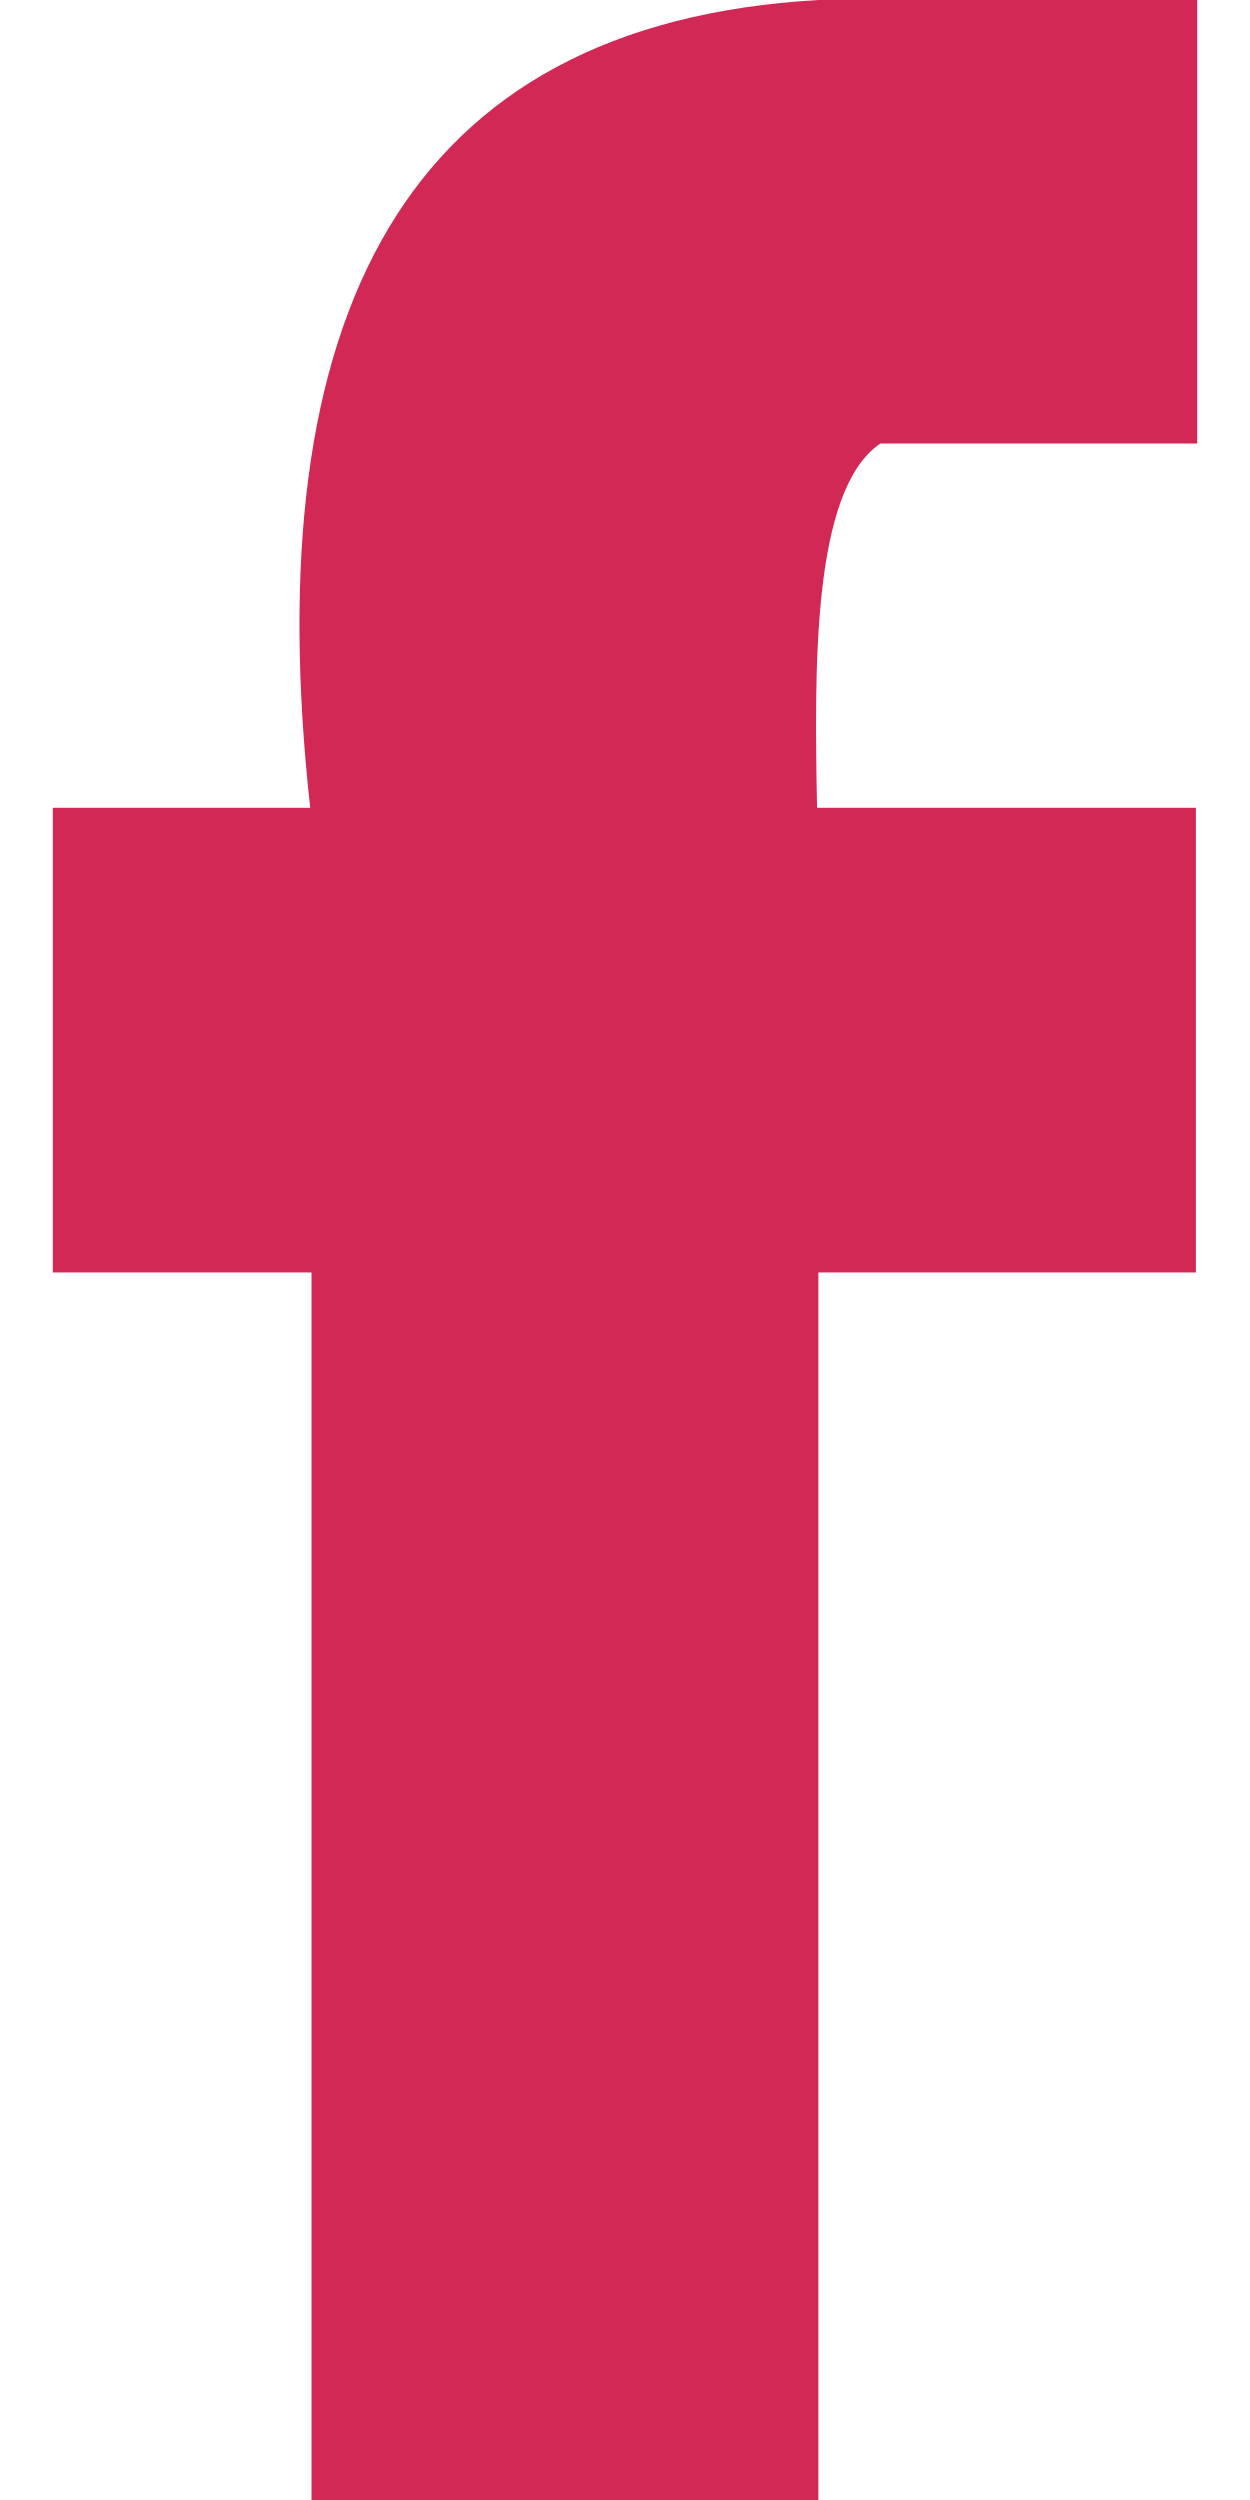
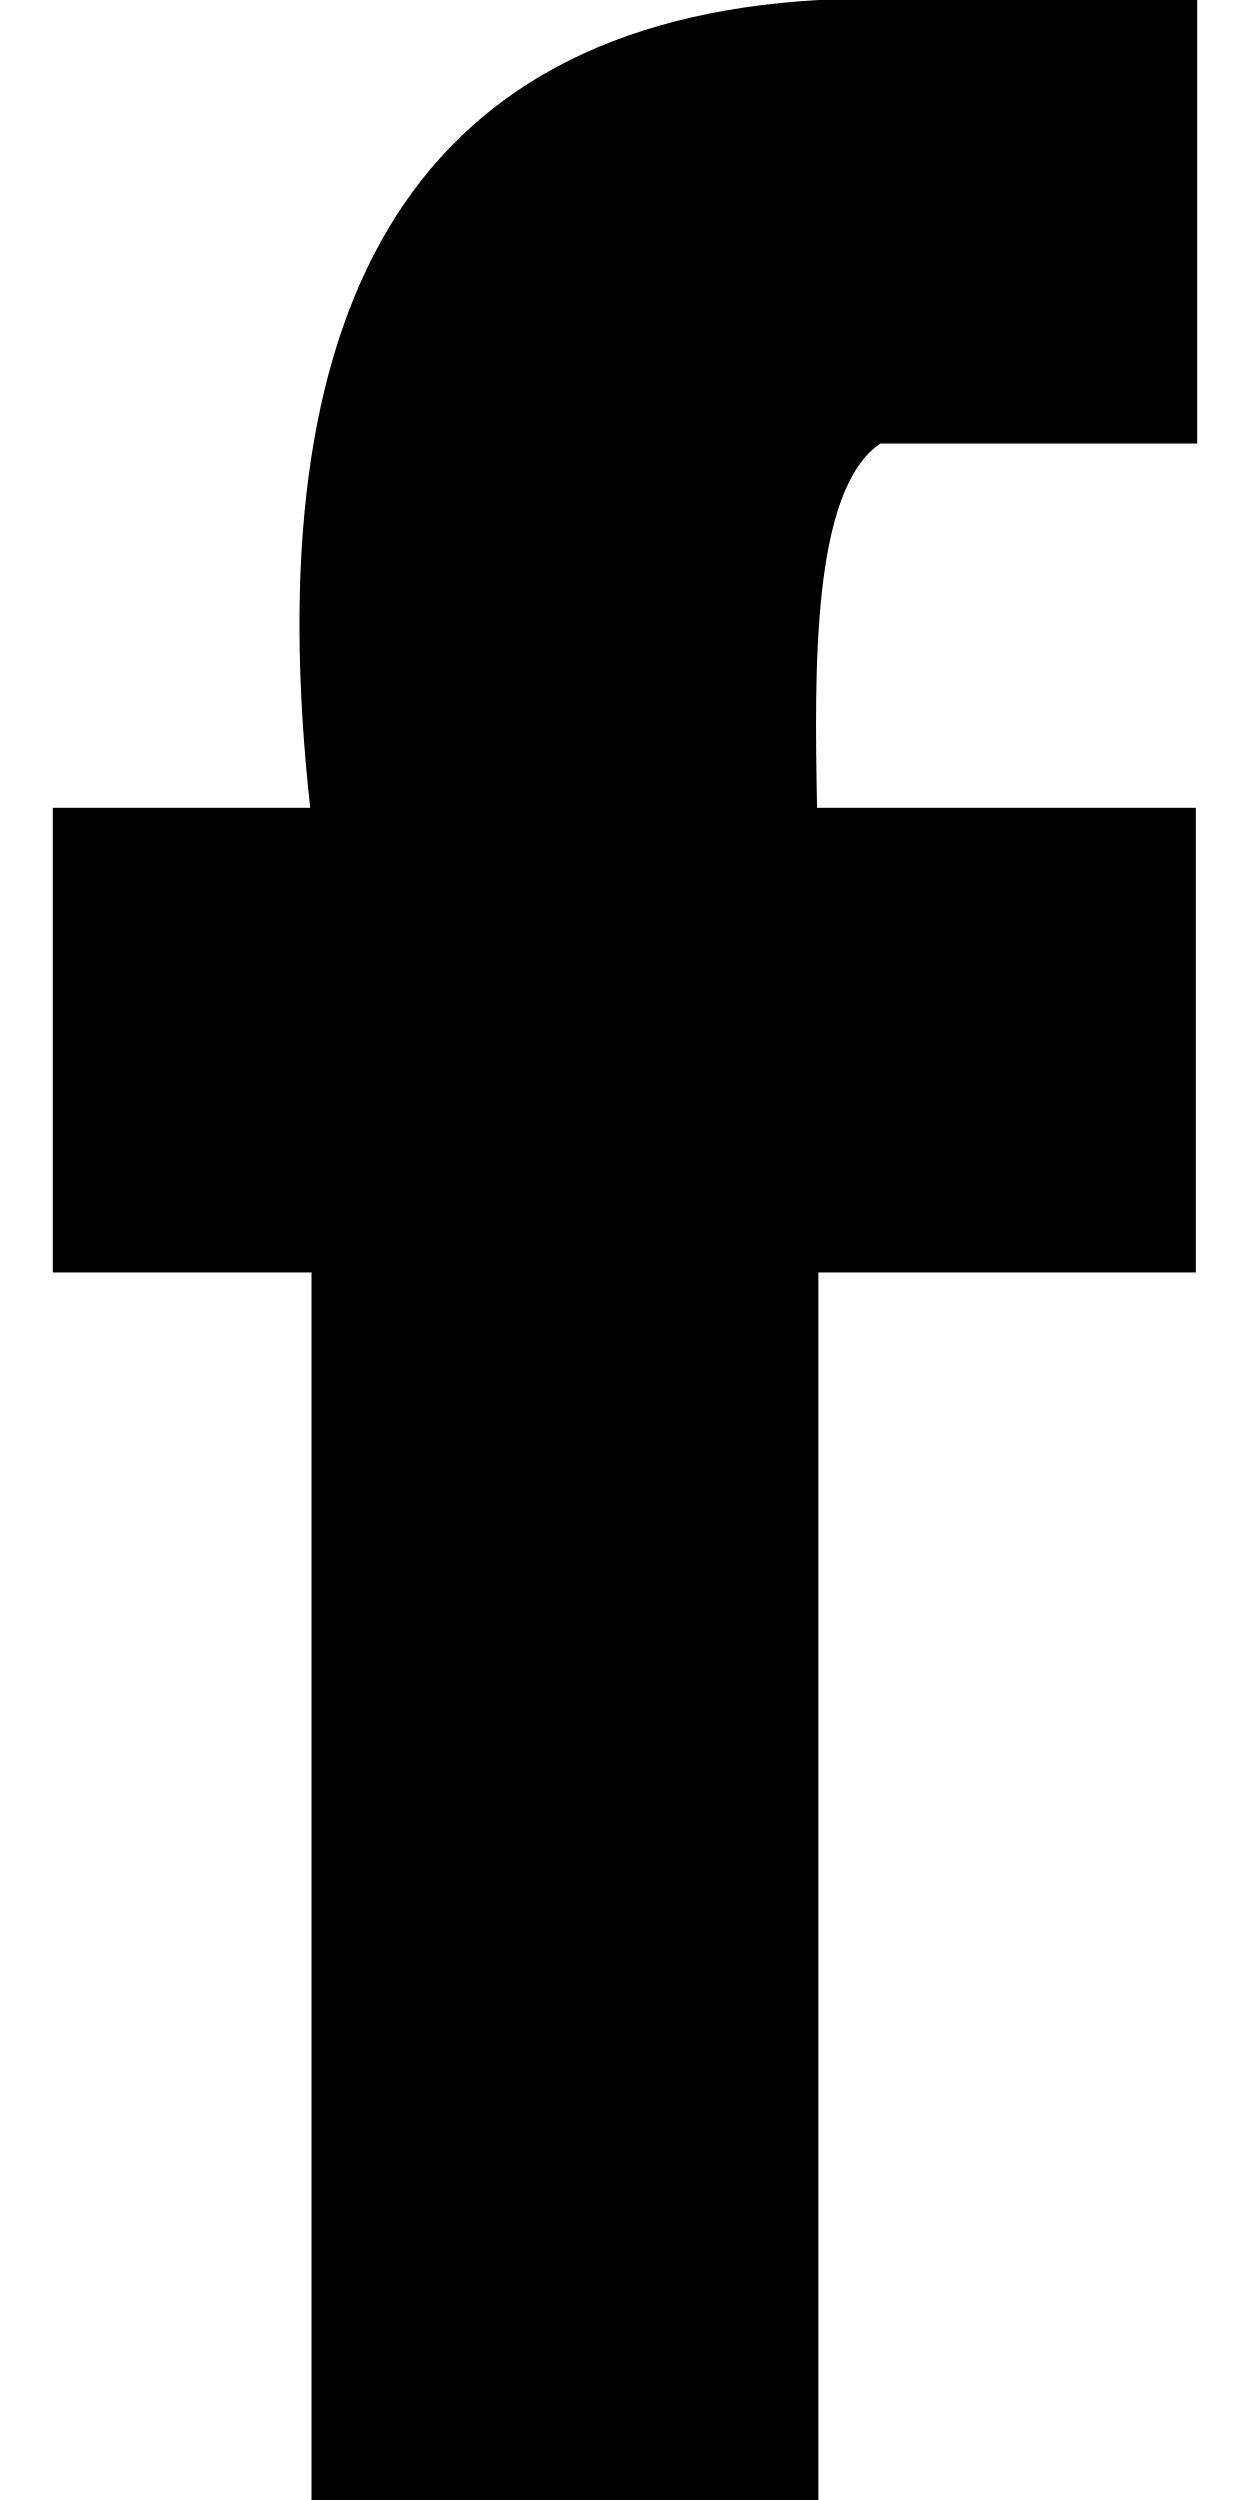
<svg xmlns="http://www.w3.org/2000/svg" width="9" height="18" viewBox="0 0 8.67 18.94">
-   <path fill="#d22856" d="M6.27 3.36h2.4V0H5.8C2.66.18 1.54 2.39 1.95 6.12H0v3.52h1.96v9.31H5.8V9.64h2.86V6.12H5.79c-.02-1.05-.04-2.41.48-2.76z" />
+   <path d="M6.27 3.36h2.4V0H5.8C2.66.18 1.54 2.39 1.95 6.12H0v3.52h1.96v9.31H5.8V9.64h2.86V6.12H5.79c-.02-1.05-.04-2.41.48-2.76z" />
</svg>
